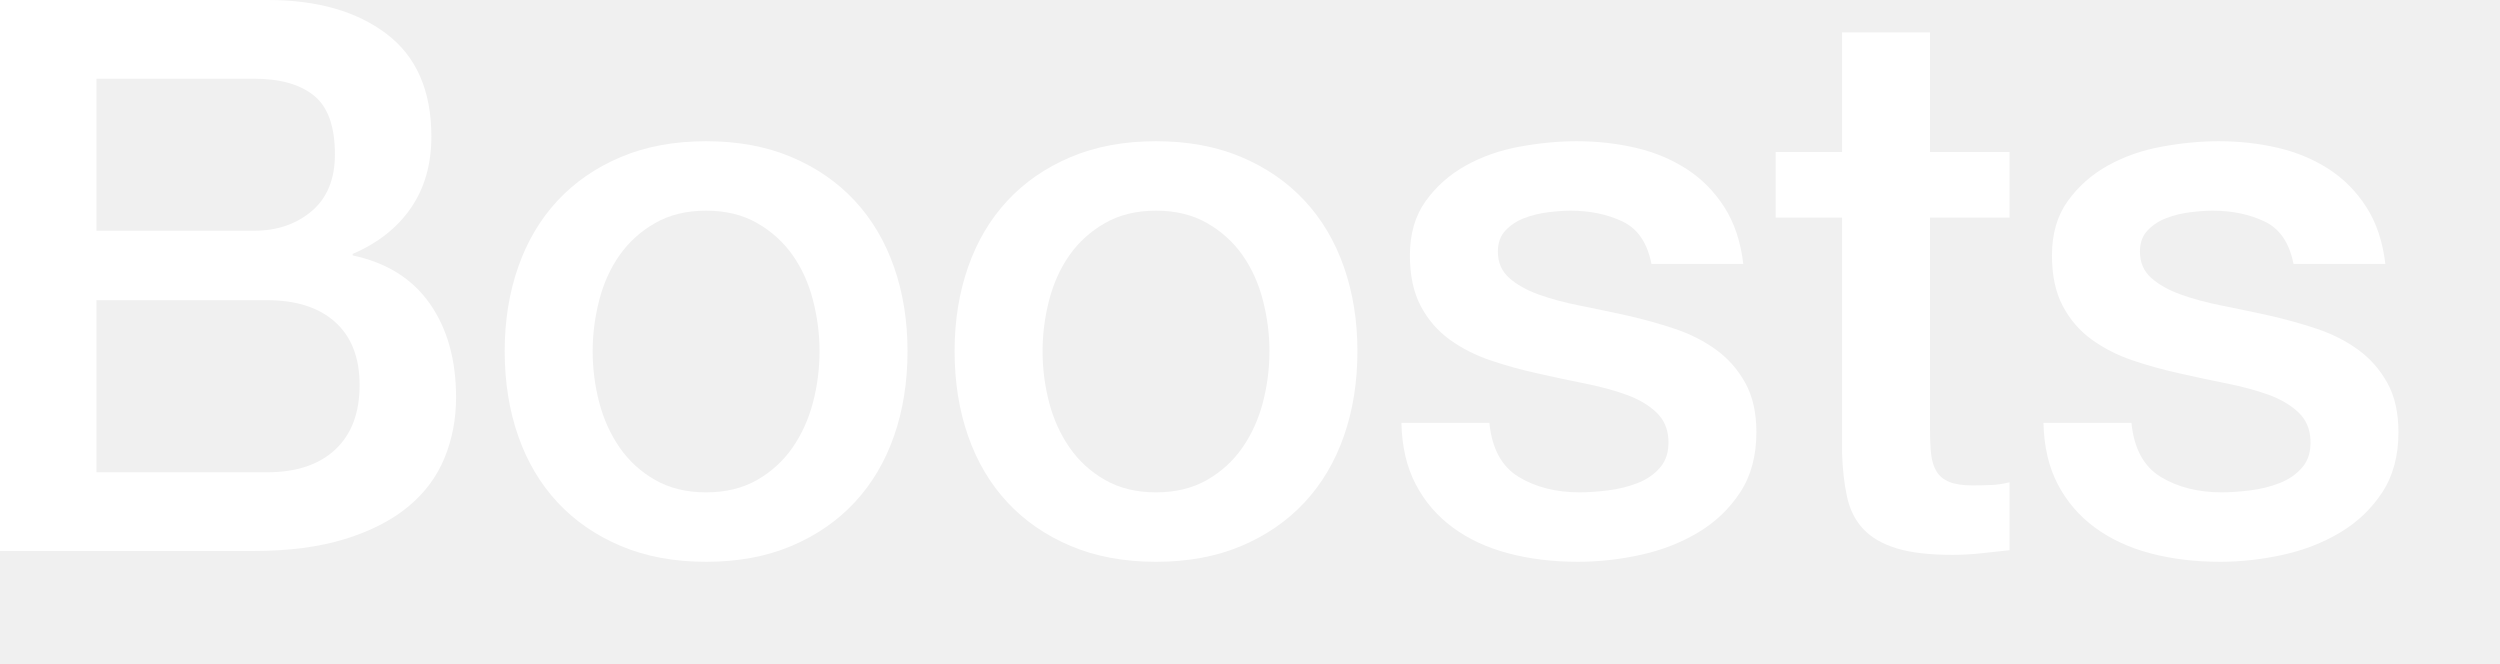
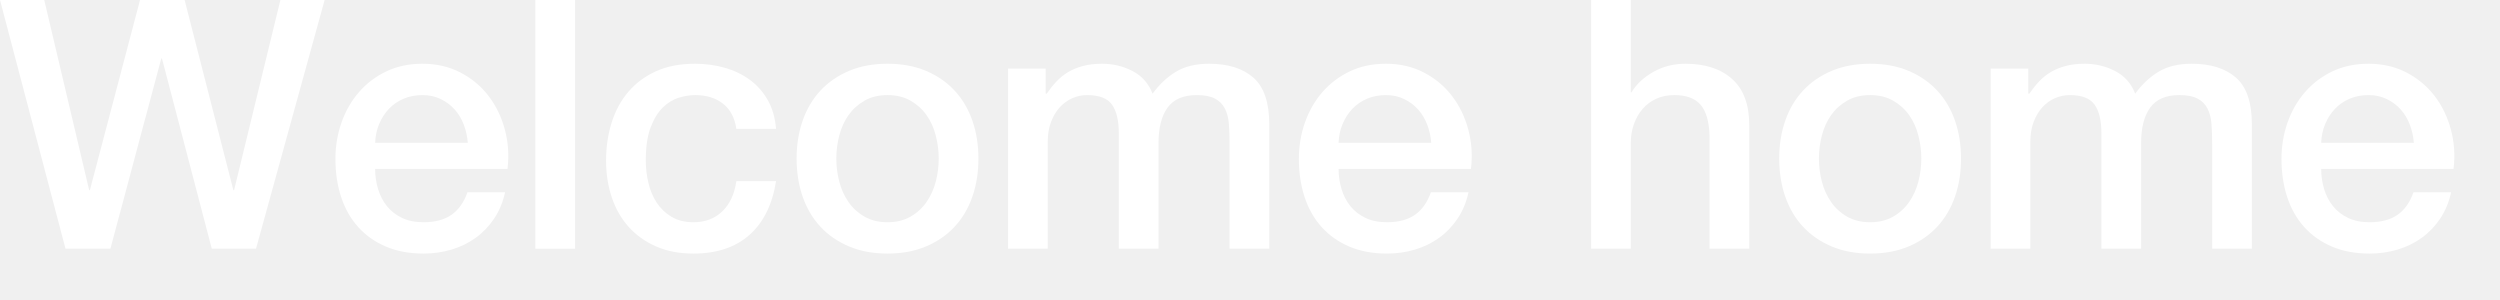
- <svg xmlns="http://www.w3.org/2000/svg" width="97.9" height="26.0" viewBox="0 0 97.9 26.0" role="img" aria-label="Boosts">
-   <g transform="translate(-2.297,21.577) scale(0.03022,-0.03022)" fill="#ffffff">
-     <path d="M201.0 415H405.0Q450.0 415 480.0 440.5Q510.0 466 510.0 514Q510.0 568 483.0 590.0Q456.0 612 405.0 612H201.0ZM76.0 714H423.0Q519.0 714 577.0 670.0Q635.0 626 635.0 537Q635.0 483 608.5 444.5Q582.0 406 533.0 385V383Q599.0 369 633.0 320.5Q667.0 272 667.0 199Q667.0 157 652.0 120.5Q637.0 84 605.0 57.5Q573.0 31 523.0 15.5Q473.0 0 404.0 0H76.0ZM201.0 102H422.0Q479.0 102 510.5 131.5Q542.0 161 542.0 215Q542.0 268 510.5 296.5Q479.0 325 422.0 325H201.0Z" />
-     <path d="M991.0 -14Q929.0 -14 880.5 6.5Q832.0 27 798.5 63.0Q765.0 99 747.5 149.0Q730.0 199 730.0 259Q730.0 318 747.5 368.0Q765.0 418 798.5 454.0Q832.0 490 880.5 510.5Q929.0 531 991.0 531Q1053.0 531 1101.5 510.5Q1150.0 490 1183.5 454.0Q1217.0 418 1234.5 368.0Q1252.0 318 1252.0 259Q1252.0 199 1234.5 149.0Q1217.0 99 1183.5 63.0Q1150.0 27 1101.5 6.5Q1053.0 -14 991.0 -14ZM991.0 76Q1029.0 76 1057.0 92.0Q1085.0 108 1103.0 134.0Q1121.0 160 1129.5 192.5Q1138.0 225 1138.0 259Q1138.0 292 1129.5 325.0Q1121.0 358 1103.0 383.5Q1085.0 409 1057.0 425.0Q1029.0 441 991.0 441Q953.0 441 925.0 425.0Q897.0 409 879.0 383.5Q861.0 358 852.5 325.0Q844.0 292 844.0 259Q844.0 225 852.5 192.5Q861.0 160 879.0 134.0Q897.0 108 925.0 92.0Q953.0 76 991.0 76Z" />
-     <path d="M1574.0 -14Q1512.0 -14 1463.5 6.5Q1415.0 27 1381.5 63.0Q1348.0 99 1330.5 149.0Q1313.0 199 1313.0 259Q1313.0 318 1330.5 368.0Q1348.0 418 1381.5 454.0Q1415.0 490 1463.5 510.5Q1512.0 531 1574.0 531Q1636.0 531 1684.5 510.5Q1733.0 490 1766.5 454.0Q1800.0 418 1817.5 368.0Q1835.0 318 1835.0 259Q1835.0 199 1817.5 149.0Q1800.0 99 1766.5 63.0Q1733.0 27 1684.5 6.5Q1636.0 -14 1574.0 -14ZM1574.0 76Q1612.0 76 1640.0 92.0Q1668.0 108 1686.0 134.0Q1704.0 160 1712.5 192.5Q1721.0 225 1721.0 259Q1721.0 292 1712.5 325.0Q1704.0 358 1686.0 383.5Q1668.0 409 1640.0 425.0Q1612.0 441 1574.0 441Q1536.0 441 1508.0 425.0Q1480.0 409 1462.0 383.5Q1444.0 358 1435.5 325.0Q1427.0 292 1427.0 259Q1427.0 225 1435.5 192.5Q1444.0 160 1462.0 134.0Q1480.0 108 1508.0 92.0Q1536.0 76 1574.0 76Z" />
-     <path d="M2006.0 166Q2011.0 116 2044.0 96.0Q2077.0 76 2123.0 76Q2139.0 76 2159.5 78.5Q2180.0 81 2198.0 88.0Q2216.0 95 2227.5 108.5Q2239.0 122 2238.0 144.0Q2237.0 166 2222.0 180.0Q2207.0 194 2183.5 202.5Q2160.0 211 2130.0 217.0Q2100.0 223 2069.0 230Q2037.0 237 2007.5 247.0Q1978.0 257 1954.5 274.0Q1931.0 291 1917.0 317.5Q1903.0 344 1903.0 383Q1903.0 425 1923.5 453.5Q1944.0 482 1975.5 499.5Q2007.0 517 2045.5 524.0Q2084.0 531 2119.0 531Q2159.0 531 2195.5 522.5Q2232.0 514 2261.5 495.0Q2291.0 476 2310.5 445.5Q2330.0 415 2335.0 372H2216.0Q2208.0 413 2178.5 427.0Q2149.0 441 2111.0 441Q2099.0 441 2082.5 439.0Q2066.0 437 2051.5 431.5Q2037.0 426 2027.0 415.5Q2017.0 405 2017.0 388Q2017.0 367 2031.5 354.0Q2046.0 341 2069.5 332.5Q2093.0 324 2123.0 318.0Q2153.0 312 2185.0 305Q2216.0 298 2246.0 288.0Q2276.0 278 2299.5 261.0Q2323.0 244 2337.5 218.0Q2352.0 192 2352.0 154Q2352.0 108 2331.0 76.0Q2310.0 44 2276.5 24.0Q2243.0 4 2202.0 -5.0Q2161.0 -14 2121.0 -14Q2072.0 -14 2030.5 -3.0Q1989.0 8 1958.5 30.5Q1928.0 53 1910.5 86.5Q1893.0 120 1892.0 166Z" />
-     <path d="M2377.0 517H2463.0V672H2577.0V517H2680.0V432H2577.0V156Q2577.0 138 2578.5 125.0Q2580.0 112 2585.5 103.0Q2591.0 94 2602.0 89.5Q2613.0 85 2632.0 85Q2644.0 85 2656.0 85.5Q2668.0 86 2680.0 89V1Q2661.0 -1 2643.0 -3.0Q2625.0 -5 2606.0 -5Q2561.0 -5 2533.5 3.5Q2506.0 12 2490.5 28.5Q2475.0 45 2469.5 70.0Q2464.0 95 2463.0 127V432H2377.0Z" />
-     <path d="M2838.0 166Q2843.0 116 2876.0 96.0Q2909.0 76 2955.0 76Q2971.0 76 2991.5 78.5Q3012.0 81 3030.0 88.0Q3048.0 95 3059.5 108.5Q3071.0 122 3070.0 144.0Q3069.0 166 3054.0 180.0Q3039.0 194 3015.5 202.5Q2992.0 211 2962.0 217.0Q2932.0 223 2901.0 230Q2869.0 237 2839.5 247.0Q2810.0 257 2786.5 274.0Q2763.0 291 2749.0 317.5Q2735.0 344 2735.0 383Q2735.0 425 2755.5 453.5Q2776.0 482 2807.5 499.5Q2839.0 517 2877.5 524.0Q2916.0 531 2951.0 531Q2991.0 531 3027.5 522.5Q3064.0 514 3093.5 495.0Q3123.0 476 3142.5 445.5Q3162.0 415 3167.0 372H3048.0Q3040.0 413 3010.5 427.0Q2981.0 441 2943.0 441Q2931.0 441 2914.5 439.0Q2898.0 437 2883.5 431.5Q2869.0 426 2859.0 415.5Q2849.0 405 2849.0 388Q2849.0 367 2863.5 354.0Q2878.0 341 2901.5 332.5Q2925.0 324 2955.0 318.0Q2985.0 312 3017.0 305Q3048.0 298 3078.0 288.0Q3108.0 278 3131.5 261.0Q3155.0 244 3169.5 218.0Q3184.0 192 3184.0 154Q3184.0 108 3163.0 76.0Q3142.0 44 3108.5 24.0Q3075.0 4 3034.0 -5.0Q2993.0 -14 2953.0 -14Q2904.0 -14 2862.5 -3.0Q2821.0 8 2790.5 30.5Q2760.0 53 2742.5 86.5Q2725.0 120 2724.0 166Z" />
+ <svg xmlns="http://www.w3.org/2000/svg" width="216.9" height="26.0" viewBox="0 0 216.9 26.0" role="img" aria-label="Welcome home">
+   <g transform="translate(-0.181,21.577) scale(0.03022,-0.03022)" fill="#ffffff">
+     <path d="M6.0 714H133.0L262.0 168H264.0L408.0 714H536.0L676.0 168H678.0L811.0 714H938.0L741.0 0H614.0L471.0 546H469.0L323.0 0H194.0Z" />
+     <path d="M1349.0 304Q1347.0 331 1337.5 356.0Q1328.0 381 1311.5 399.5Q1295.0 418 1271.5 429.5Q1248.0 441 1219.0 441Q1189.0 441 1164.5 430.5Q1140.0 420 1122.5 401.5Q1105.0 383 1094.5 358.0Q1084.0 333 1083.0 304ZM1083.0 229Q1083.0 199 1091.5 171.0Q1100.0 143 1117.0 122.0Q1134.0 101 1160.0 88.5Q1186.0 76 1222.0 76Q1272.0 76 1302.5 97.5Q1333.0 119 1348.0 162H1456.0Q1447.0 120 1425.0 87.0Q1403.0 54 1372.0 31.5Q1341.0 9 1302.5 -2.5Q1264.0 -14 1222.0 -14Q1161.0 -14 1114.0 6.0Q1067.0 26 1034.5 62.0Q1002.0 98 985.5 148.0Q969.0 198 969.0 258Q969.0 313 986.5 362.5Q1004.0 412 1036.5 449.5Q1069.0 487 1115.0 509.0Q1161.0 531 1219.0 531Q1280.0 531 1328.5 505.5Q1377.0 480 1409.0 438.0Q1441.0 396 1455.5 341.5Q1470.0 287 1463.0 229Z" />
+     <path d="M1543.0 714H1657.0V0H1543.0Z" />
+     <path d="M2120.0 344Q2113.0 392 2081.5 416.5Q2050.0 441 2002.0 441Q1980.0 441 1955.0 433.5Q1930.0 426 1909.0 405.5Q1888.0 385 1874.0 348.5Q1860.0 312 1860.0 253Q1860.0 221 1867.5 189.0Q1875.0 157 1891.5 132.0Q1908.0 107 1934.0 91.5Q1960.0 76 1997.0 76Q2047.0 76 2079.5 107.0Q2112.0 138 2120.0 194H2234.0Q2218.0 93 2157.5 39.5Q2097.0 -14 1997.0 -14Q1936.0 -14 1889.5 6.5Q1843.0 27 1811.0 62.5Q1779.0 98 1762.5 147.0Q1746.0 196 1746.0 253Q1746.0 311 1762.0 362.0Q1778.0 413 1810.0 450.5Q1842.0 488 1889.5 509.5Q1937.0 531 2001.0 531Q2046.0 531 2086.5 519.5Q2127.0 508 2158.5 485.0Q2190.0 462 2210.0 427.0Q2230.0 392 2234.0 344Z" />
+     <path d="M2554.0 -14Q2492.0 -14 2443.5 6.5Q2395.0 27 2361.5 63.0Q2328.0 99 2310.5 149.0Q2293.0 199 2293.0 259Q2293.0 318 2310.5 368.0Q2328.0 418 2361.5 454.0Q2395.0 490 2443.5 510.5Q2492.0 531 2554.0 531Q2616.0 531 2664.5 510.5Q2713.0 490 2746.5 454.0Q2780.0 418 2797.5 368.0Q2815.0 318 2815.0 259Q2815.0 199 2797.5 149.0Q2780.0 99 2746.5 63.0Q2713.0 27 2664.5 6.5Q2616.0 -14 2554.0 -14ZM2554.0 76Q2592.0 76 2620.0 92.0Q2648.0 108 2666.0 134.0Q2684.0 160 2692.5 192.5Q2701.0 225 2701.0 259Q2701.0 292 2692.5 325.0Q2684.0 358 2666.0 383.5Q2648.0 409 2620.0 425.0Q2592.0 441 2554.0 441Q2516.0 441 2488.0 425.0Q2460.0 409 2442.0 383.5Q2424.0 358 2415.5 325.0Q2407.0 292 2407.0 259Q2407.0 225 2415.5 192.5Q2424.0 160 2442.0 134.0Q2460.0 108 2488.0 92.0Q2516.0 76 2554.0 76Z" />
+     <path d="M2900.0 517H3008.0V445H3011.0Q3024.0 464 3039.0 480.0Q3054.0 496 3072.5 507.0Q3091.0 518 3115.0 524.5Q3139.0 531 3170.0 531Q3217.0 531 3257.5 510.0Q3298.0 489 3315.0 445Q3344.0 485 3382.0 508.0Q3420.0 531 3477.0 531Q3559.0 531 3604.5 491.0Q3650.0 451 3650.0 357V0H3536.0V302Q3536.0 333 3534.0 358.5Q3532.0 384 3522.5 402.5Q3513.0 421 3494.0 431.0Q3475.0 441 3442.0 441Q3384.0 441 3358.0 405.0Q3332.0 369 3332.0 303V0H3218.0V332Q3218.0 386 3198.5 413.5Q3179.0 441 3127.0 441Q3105.0 441 3084.5 432.0Q3064.0 423 3048.5 406.0Q3033.0 389 3023.5 364.0Q3014.0 339 3014.0 307V0H2900.0Z" />
+     <path d="M4115.0 304Q4113.0 331 4103.5 356.0Q4094.0 381 4077.5 399.5Q4061.0 418 4037.5 429.5Q4014.0 441 3985.0 441Q3955.0 441 3930.5 430.5Q3906.0 420 3888.5 401.5Q3871.0 383 3860.5 358.0Q3850.0 333 3849.0 304ZM3849.0 229Q3849.0 199 3857.5 171.0Q3866.0 143 3883.0 122.0Q3900.0 101 3926.0 88.5Q3952.0 76 3988.0 76Q4038.0 76 4068.5 97.5Q4099.0 119 4114.0 162H4222.0Q4213.0 120 4191.0 87.0Q4169.0 54 4138.0 31.5Q4107.0 9 4068.5 -2.5Q4030.0 -14 3988.0 -14Q3927.0 -14 3880.0 6.0Q3833.0 26 3800.5 62.0Q3768.0 98 3751.5 148.0Q3735.0 198 3735.0 258Q3735.0 313 3752.5 362.5Q3770.0 412 3802.5 449.5Q3835.0 487 3881.0 509.0Q3927.0 531 3985.0 531Q4046.0 531 4094.5 505.5Q4143.0 480 4175.0 438.0Q4207.0 396 4221.5 341.5Q4236.0 287 4229.0 229Z" />
+     <path d="M4574.0 714H4688.0V449H4690.0Q4711.0 484 4752.5 507.5Q4794.0 531 4845.0 531Q4930.0 531 4979.0 487.0Q5028.0 443 5028.0 355V0H4914.0V325Q4912.0 386 4888.0 413.5Q4864.0 441 4813.0 441Q4784.0 441 4761.0 430.5Q4738.0 420 4722.0 401.5Q4706.0 383 4697.0 358.0Q4688.0 333 4688.0 305V0H4574.0Z" />
+     <path d="M5375.0 -14Q5313.0 -14 5264.5 6.5Q5216.0 27 5182.5 63.0Q5149.0 99 5131.5 149.0Q5114.0 199 5114.0 259Q5114.0 318 5131.5 368.0Q5149.0 418 5182.5 454.0Q5216.0 490 5264.5 510.5Q5313.0 531 5375.0 531Q5437.0 531 5485.5 510.5Q5534.0 490 5567.5 454.0Q5601.0 418 5618.5 368.0Q5636.0 318 5636.0 259Q5636.0 199 5618.5 149.0Q5601.0 99 5567.5 63.0Q5534.0 27 5485.5 6.5Q5437.0 -14 5375.0 -14ZM5375.0 76Q5413.0 76 5441.0 92.0Q5469.0 108 5487.0 134.0Q5505.0 160 5513.5 192.5Q5522.0 225 5522.0 259Q5522.0 292 5513.5 325.0Q5505.0 358 5487.0 383.5Q5469.0 409 5441.0 425.0Q5413.0 441 5375.0 441Q5337.0 441 5309.0 425.0Q5281.0 409 5263.0 383.5Q5245.0 358 5236.5 325.0Q5228.0 292 5228.0 259Q5228.0 225 5236.5 192.5Q5245.0 160 5263.0 134.0Q5281.0 108 5309.0 92.0Q5337.0 76 5375.0 76Z" />
+     <path d="M5721.0 517H5829.0V445H5832.0Q5845.0 464 5860.0 480.0Q5875.0 496 5893.5 507.0Q5912.0 518 5936.0 524.5Q5960.0 531 5991.0 531Q6038.0 531 6078.5 510.0Q6119.0 489 6136.0 445Q6165.0 485 6203.0 508.0Q6241.0 531 6298.0 531Q6380.0 531 6425.5 491.0Q6471.0 451 6471.0 357V0H6357.0V302Q6357.0 333 6355.0 358.5Q6353.0 384 6343.5 402.5Q6334.0 421 6315.0 431.0Q6296.0 441 6263.0 441Q6205.0 441 6179.0 405.0Q6153.0 369 6153.0 303V0H6039.0V332Q6039.0 386 6019.5 413.5Q6000.0 441 5948.0 441Q5926.0 441 5905.5 432.0Q5885.0 423 5869.5 406.0Q5854.0 389 5844.5 364.0Q5835.0 339 5835.0 307V0H5721.0Z" />
+     <path d="M6936.0 304Q6934.0 331 6924.5 356.0Q6915.0 381 6898.5 399.5Q6882.0 418 6858.5 429.5Q6835.0 441 6806.0 441Q6776.0 441 6751.5 430.5Q6727.0 420 6709.5 401.5Q6692.0 383 6681.5 358.0Q6671.0 333 6670.0 304ZM6670.0 229Q6670.0 199 6678.5 171.0Q6687.0 143 6704.0 122.0Q6721.0 101 6747.0 88.5Q6773.0 76 6809.0 76Q6859.0 76 6889.5 97.5Q6920.0 119 6935.0 162H7043.0Q7034.0 120 7012.0 87.0Q6990.0 54 6959.0 31.5Q6928.0 9 6889.5 -2.5Q6851.0 -14 6809.0 -14Q6748.0 -14 6701.0 6.0Q6654.0 26 6621.5 62.0Q6589.0 98 6572.5 148.0Q6556.0 198 6556.0 258Q6556.0 313 6573.5 362.5Q6591.0 412 6623.5 449.5Q6656.0 487 6702.0 509.0Q6748.0 531 6806.0 531Q6867.0 531 6915.5 505.5Q6964.0 480 6996.0 438.0Q7028.0 396 7042.5 341.5Q7057.0 287 7050.0 229Z" />
  </g>
</svg>
